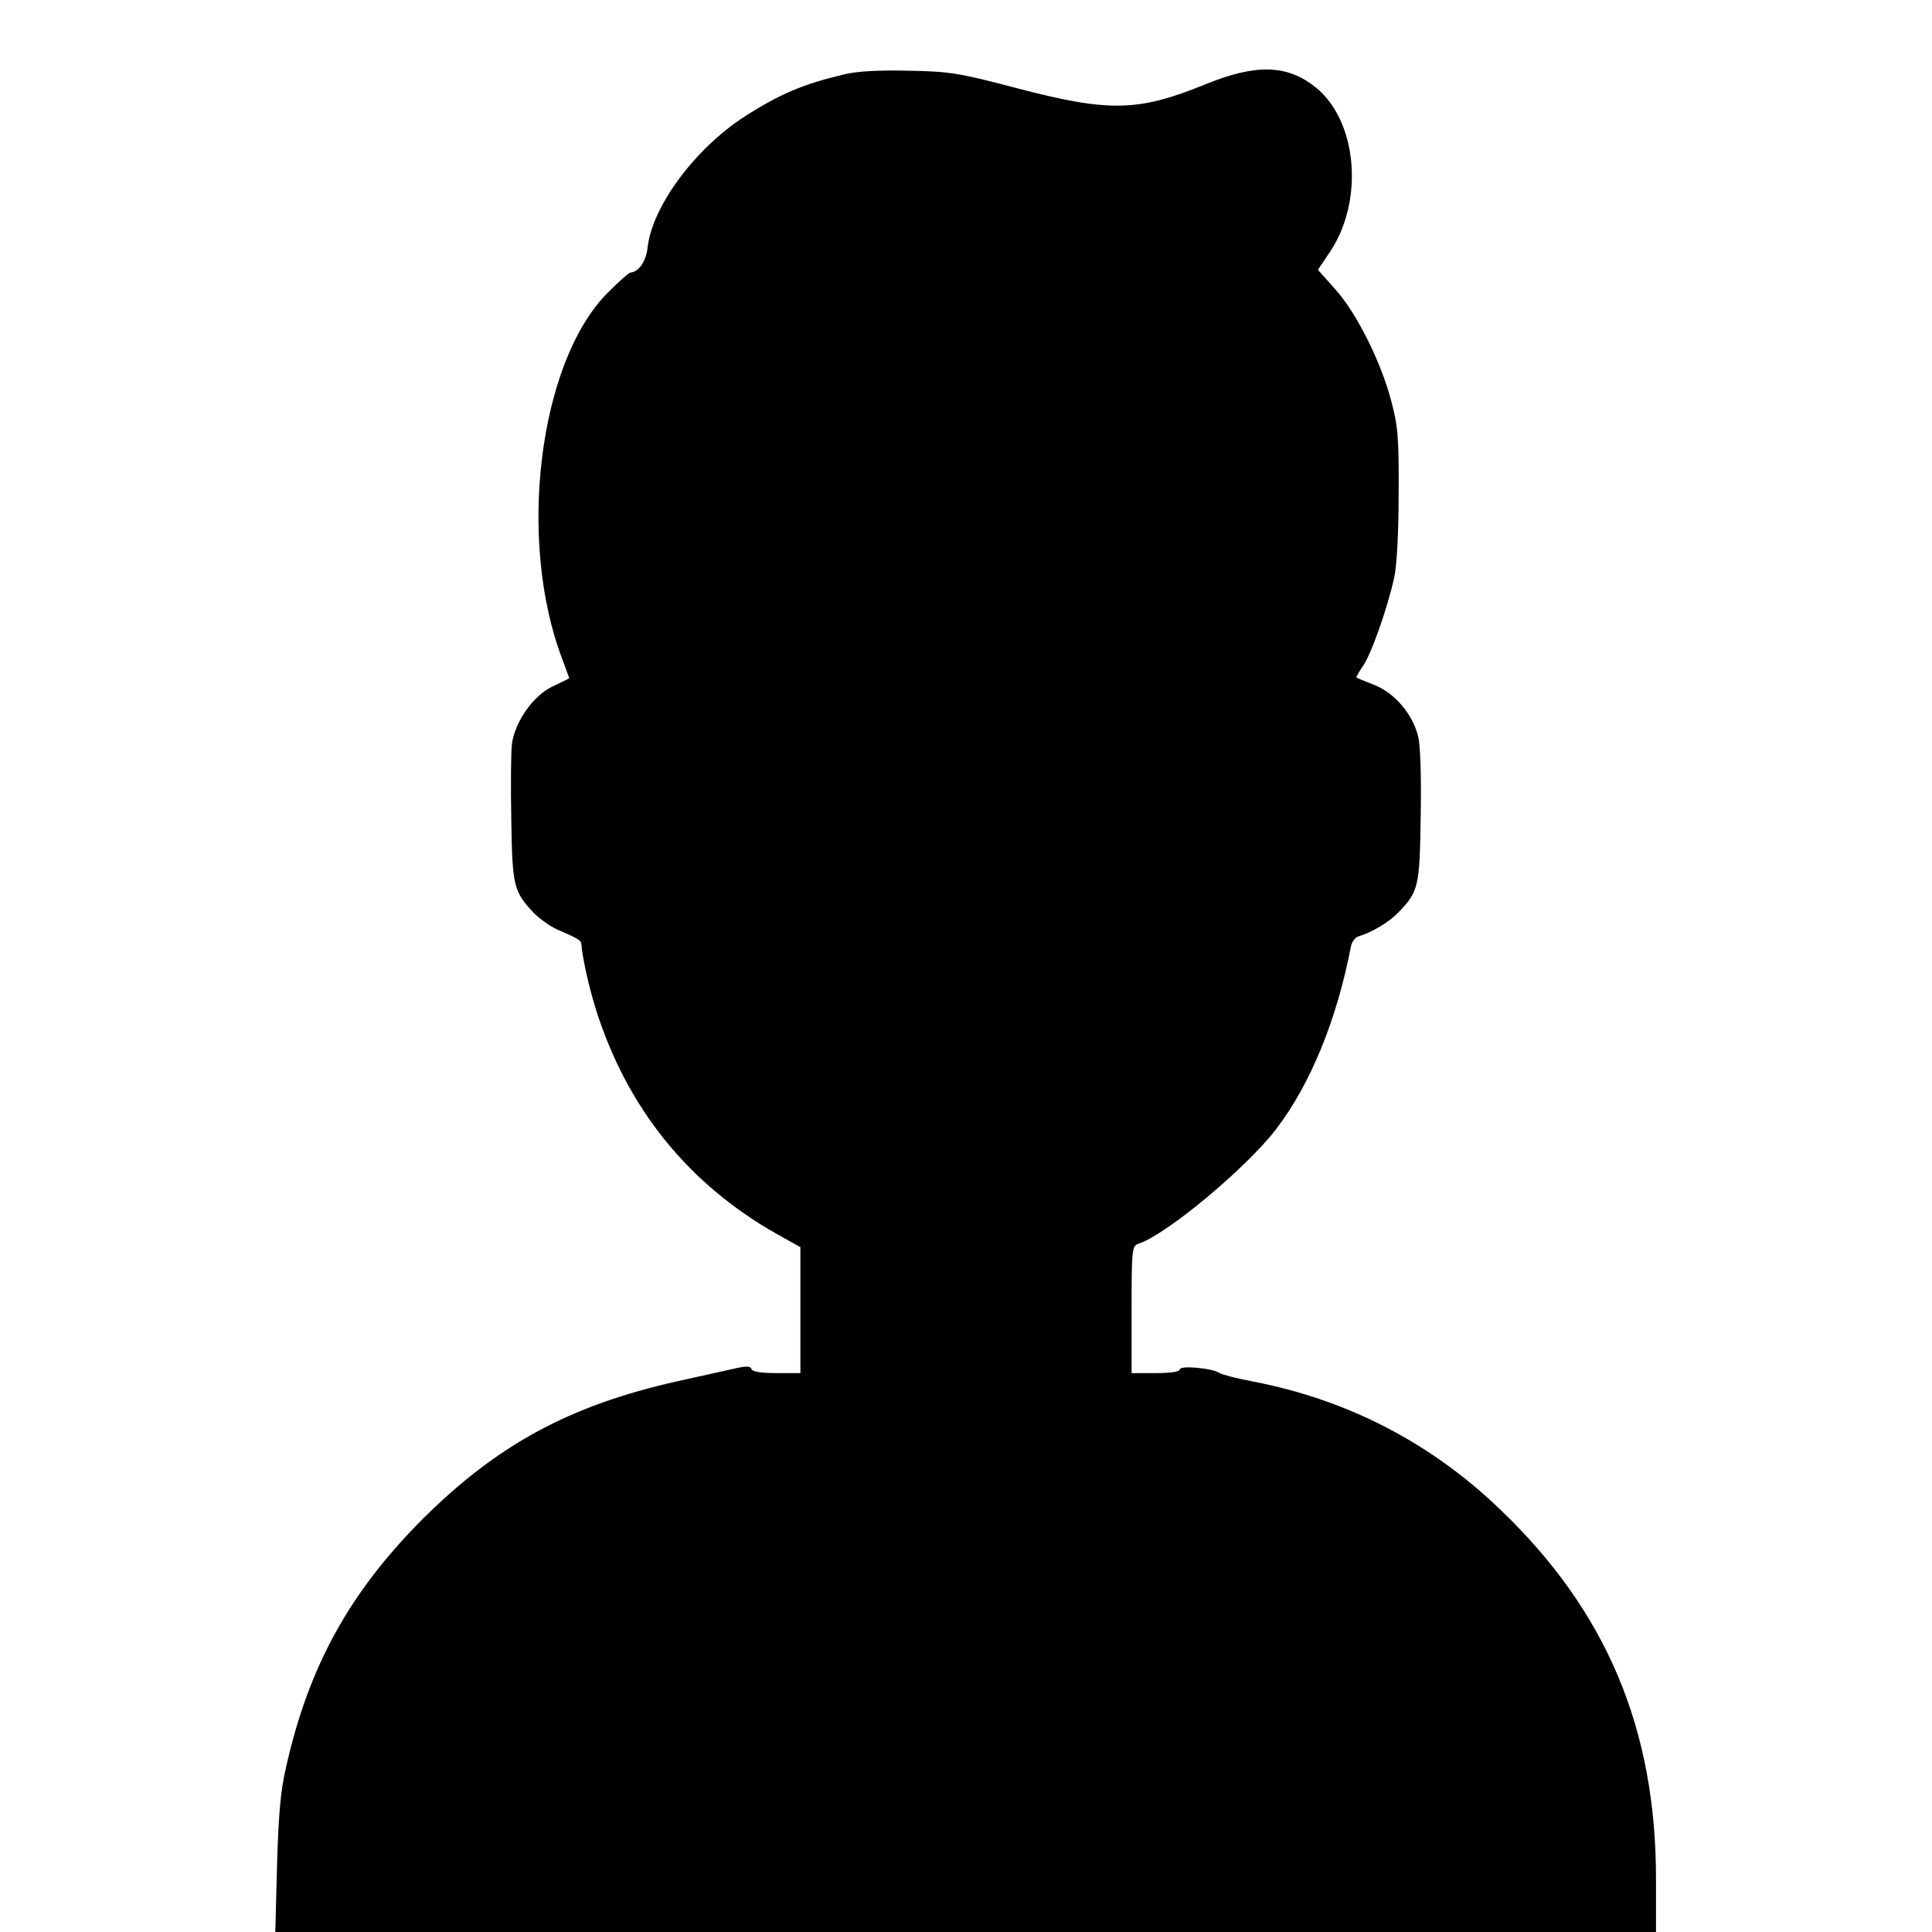
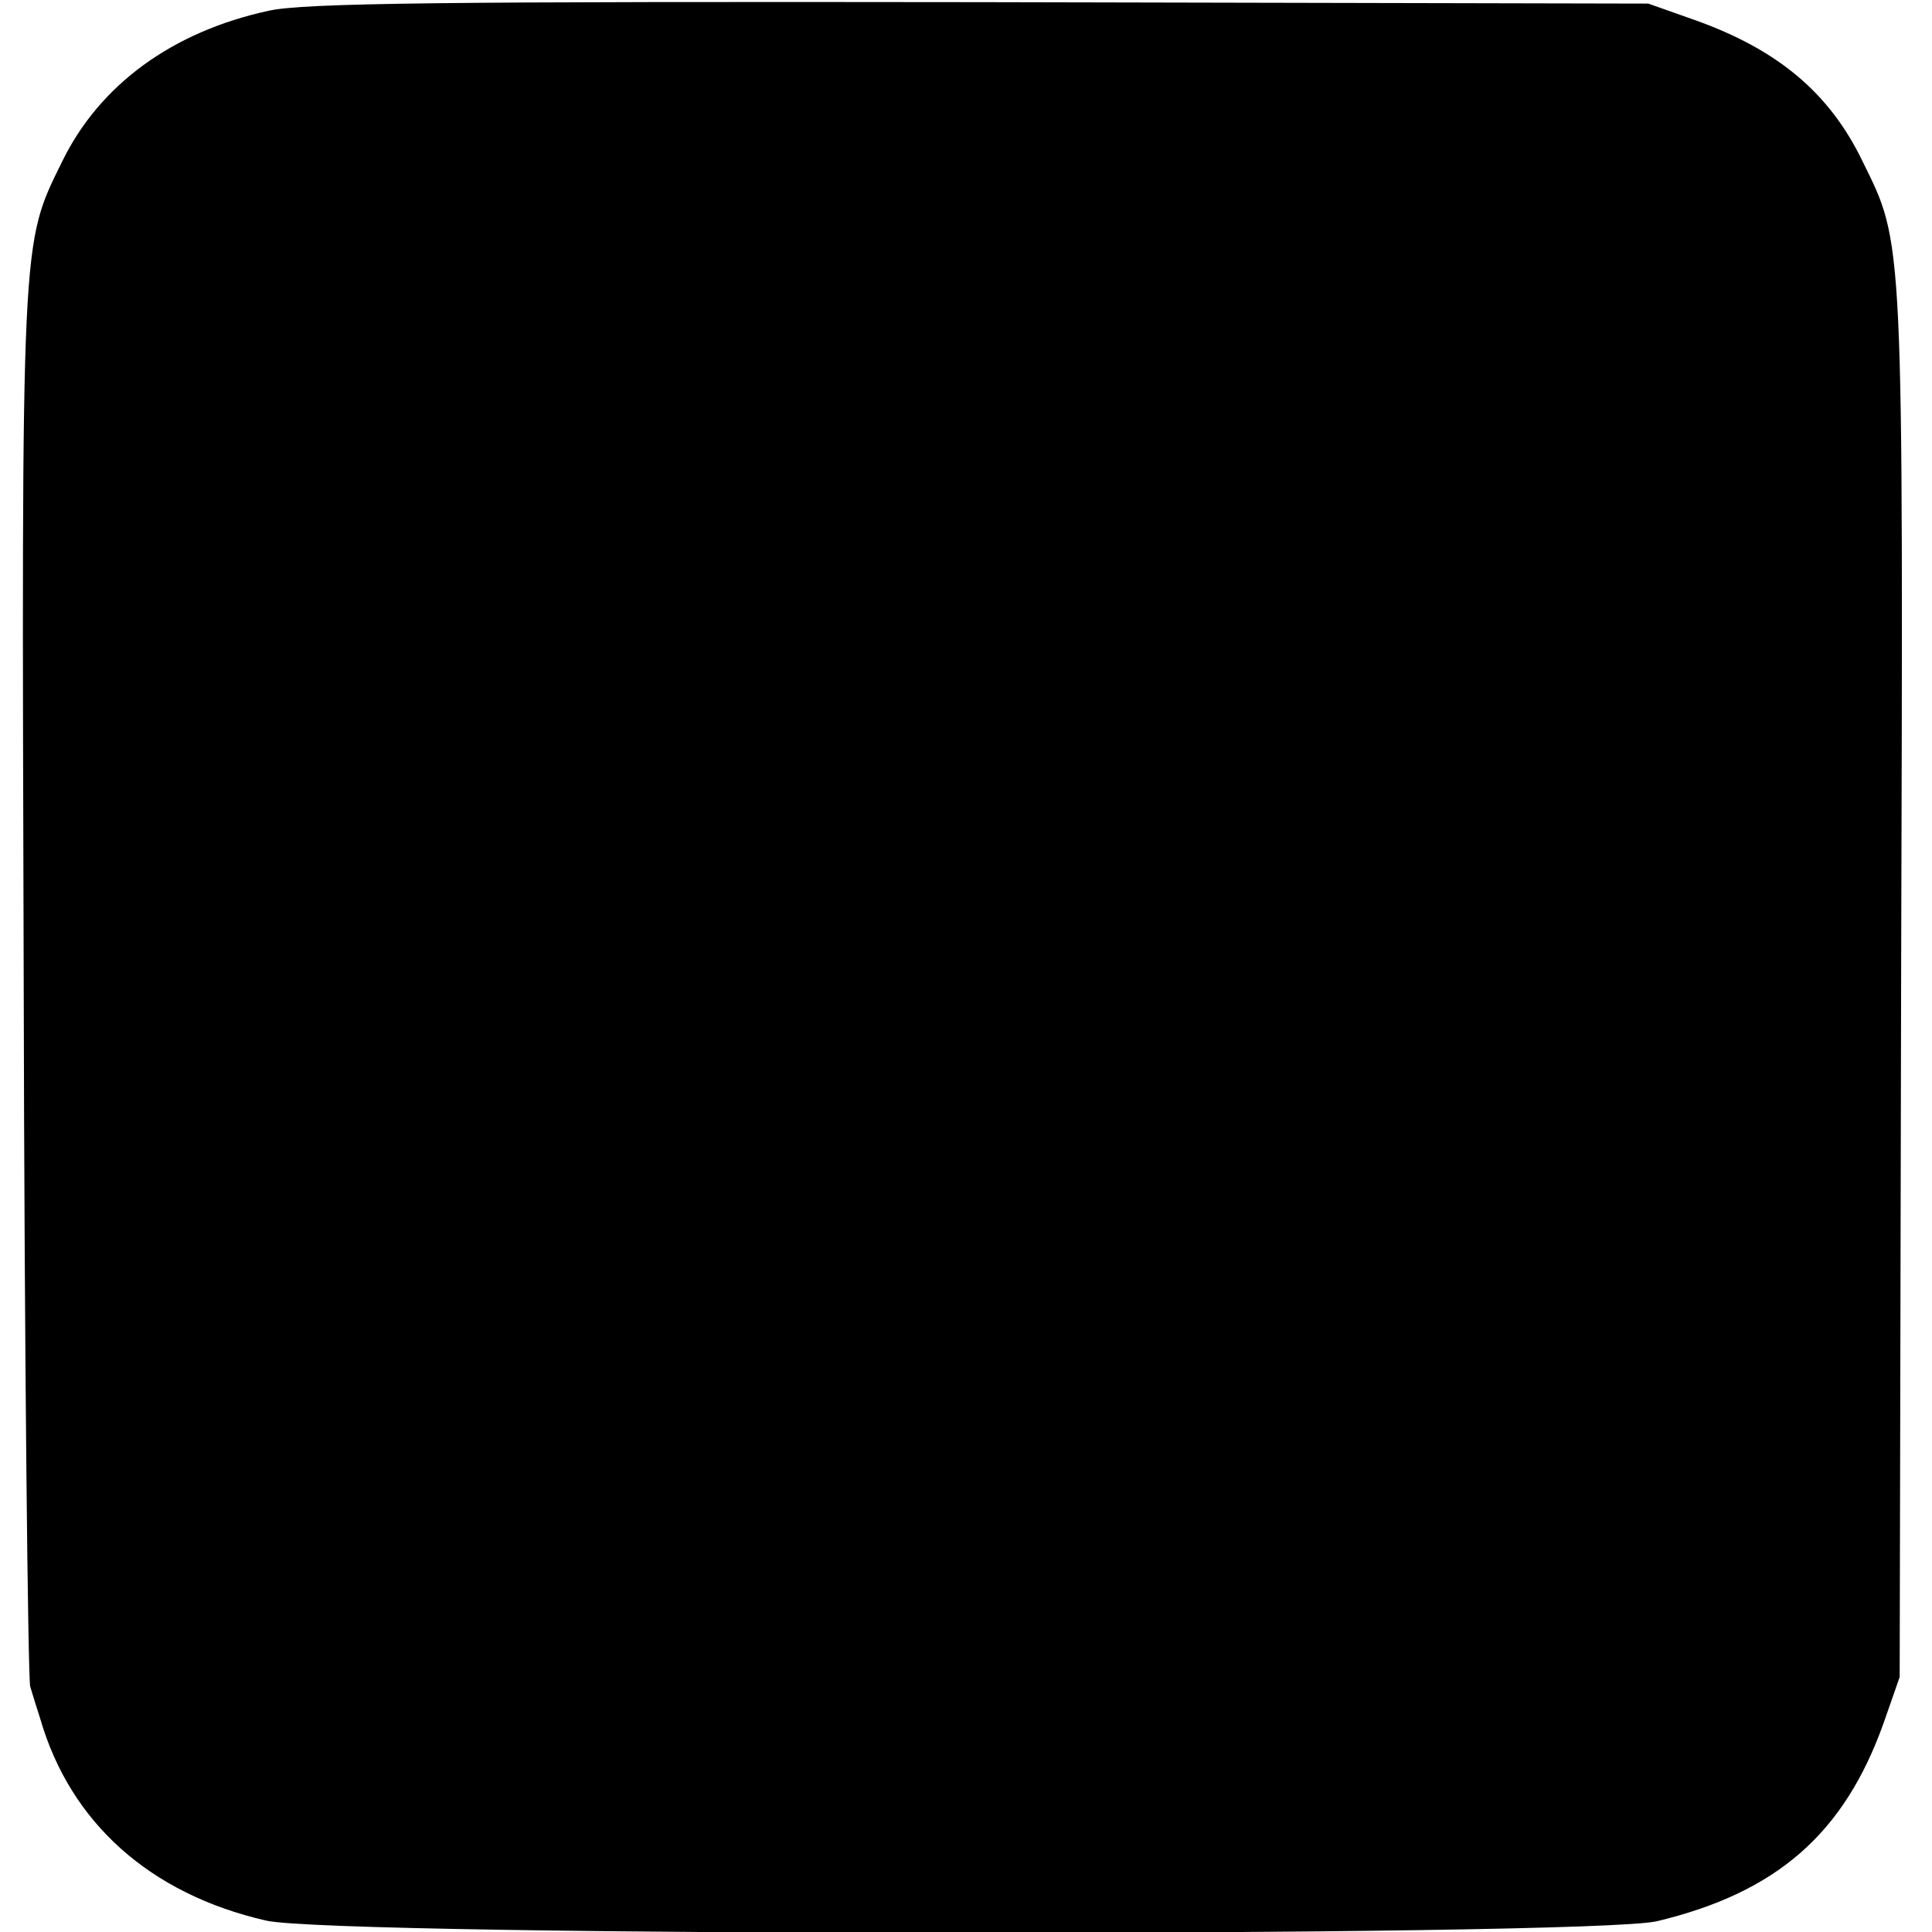
- <svg xmlns="http://www.w3.org/2000/svg" version="1.0" width="560pt" height="560pt" viewBox="0 0 560 560" preserveAspectRatio="xMidYMid meet">
-   <g transform="translate(0,560) scale(0.1,-0.1)" fill="#000000" stroke="none">
-     <path d="M2445 5384 c-117 -28 -184 -56 -287 -122 -144 -93 -268 -261 -281 -380 -4 -39 -26 -71 -50 -72 -4 0 -34 -27 -67 -60 -198 -201 -262 -716 -130 -1061 11 -30 20 -54 20 -55 0 0 -21 -11 -47 -23 -56 -26 -109 -100 -119 -166 -3 -23 -4 -122 -2 -221 3 -195 7 -208 66 -271 17 -17 48 -39 69 -48 58 -25 68 -31 68 -41 3 -38 21 -122 42 -189 90 -286 268 -507 525 -652 l68 -38 0 -182 0 -183 -69 0 c-44 0 -71 4 -73 12 -3 9 -16 9 -54 0 -27 -6 -100 -22 -162 -36 -312 -70 -521 -184 -738 -400 -212 -213 -330 -428 -395 -719 -16 -68 -22 -142 -26 -284 l-5 -193 2001 0 2001 0 0 154 c0 436 -144 777 -453 1072 -200 192 -440 316 -712 369 -49 9 -94 21 -100 25 -17 14 -115 23 -115 11 0 -7 -27 -11 -70 -11 l-70 0 0 184 c0 175 1 185 20 191 79 25 311 218 398 331 100 130 177 318 218 532 3 13 12 25 22 28 40 12 88 41 115 69 59 61 62 74 65 281 2 119 -1 207 -8 232 -17 64 -68 123 -125 146 -28 11 -52 21 -53 22 -2 1 6 15 17 31 24 32 72 168 92 258 8 37 13 131 13 245 1 161 -2 196 -22 270 -30 113 -100 253 -162 322 l-50 56 35 52 c100 149 79 382 -43 478 -82 65 -172 67 -317 8 -197 -80 -279 -82 -550 -11 -163 43 -192 48 -310 50 -87 2 -150 -1 -190 -11z" />
+ <svg xmlns="http://www.w3.org/2000/svg" version="1.0" width="269pt" height="269pt" viewBox="0 0 269 269" preserveAspectRatio="xMidYMid meet">
+   <g transform="translate(0,269) scale(0.1,-0.1)" fill="#000000" stroke="none">
+     <path d="M374 2675 c-134 -29 -235 -103 -287 -209 -58 -118 -57 -95 -54 -1141 1 -528 6 -970 9 -983 4 -13 10 -33 14 -45 42 -145 153 -244 314 -281 95 -23 1843 -23 1937 -1 167 40 261 122 316 277 l22 63 2 965 c3 1052 4 1028 -54 1146 -46 95 -118 155 -233 196 l-65 23 -930 2 c-747 1 -942 -1 -991 -12z" />
  </g>
</svg>
